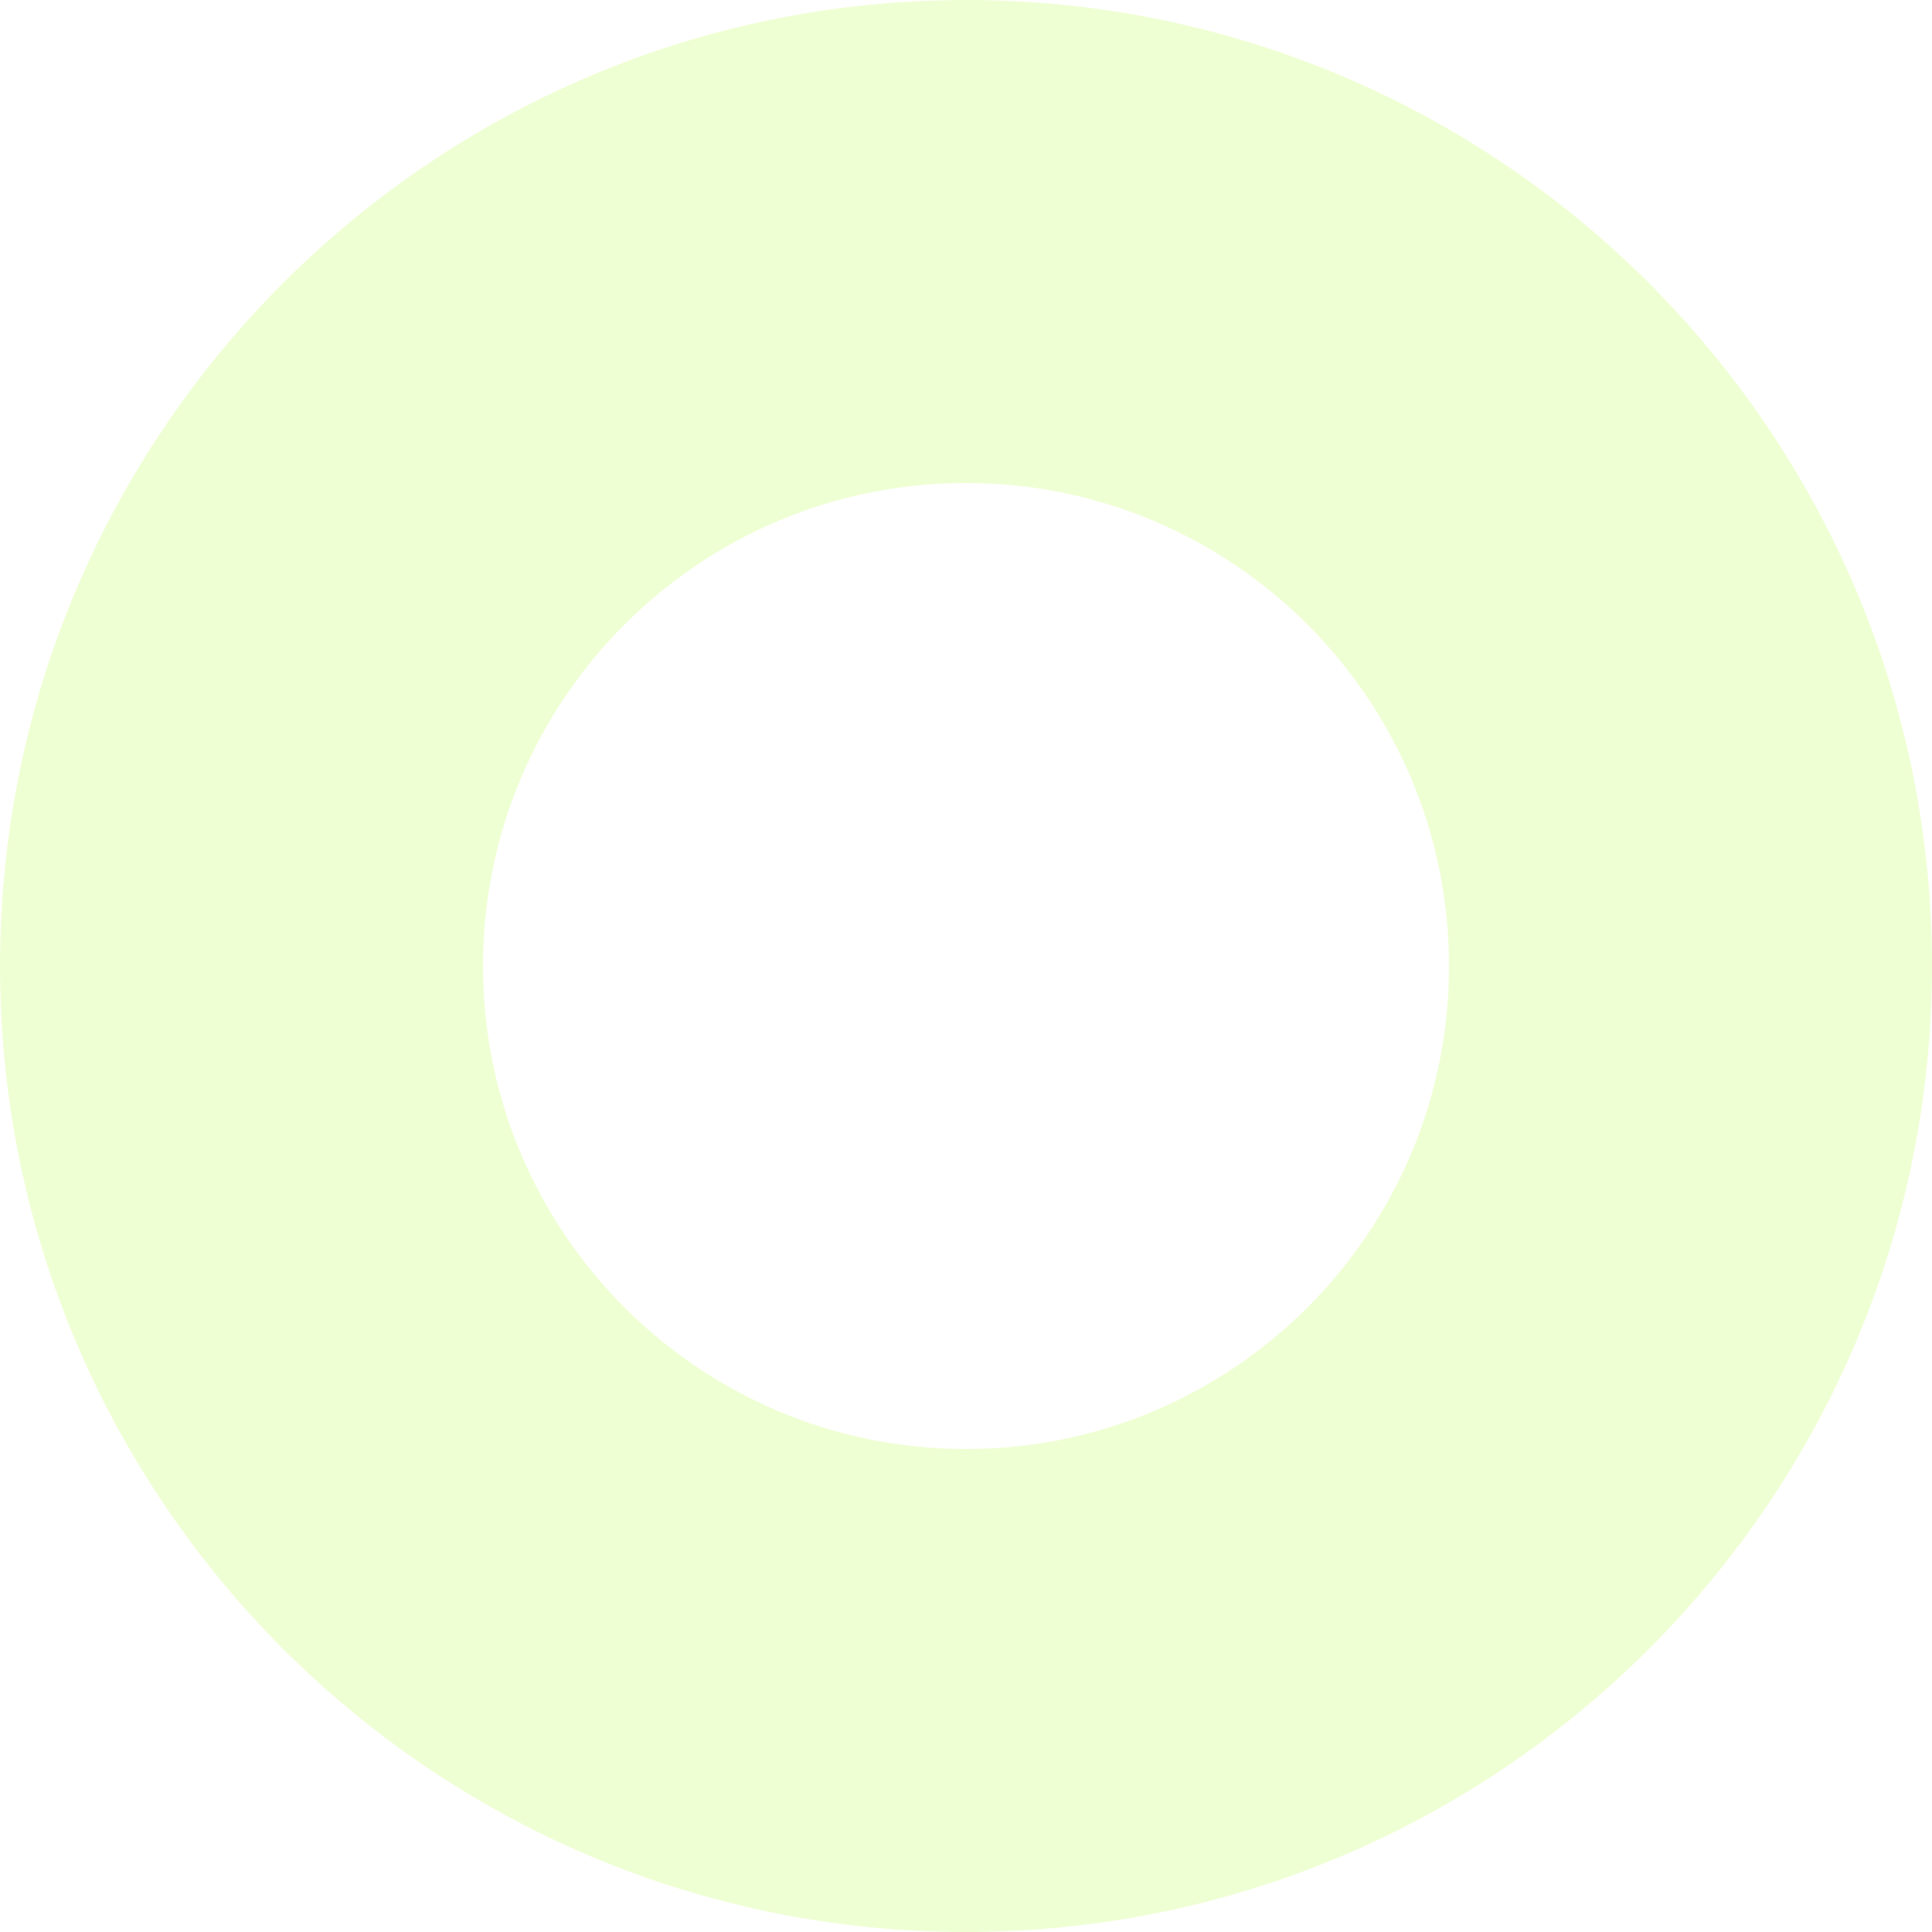
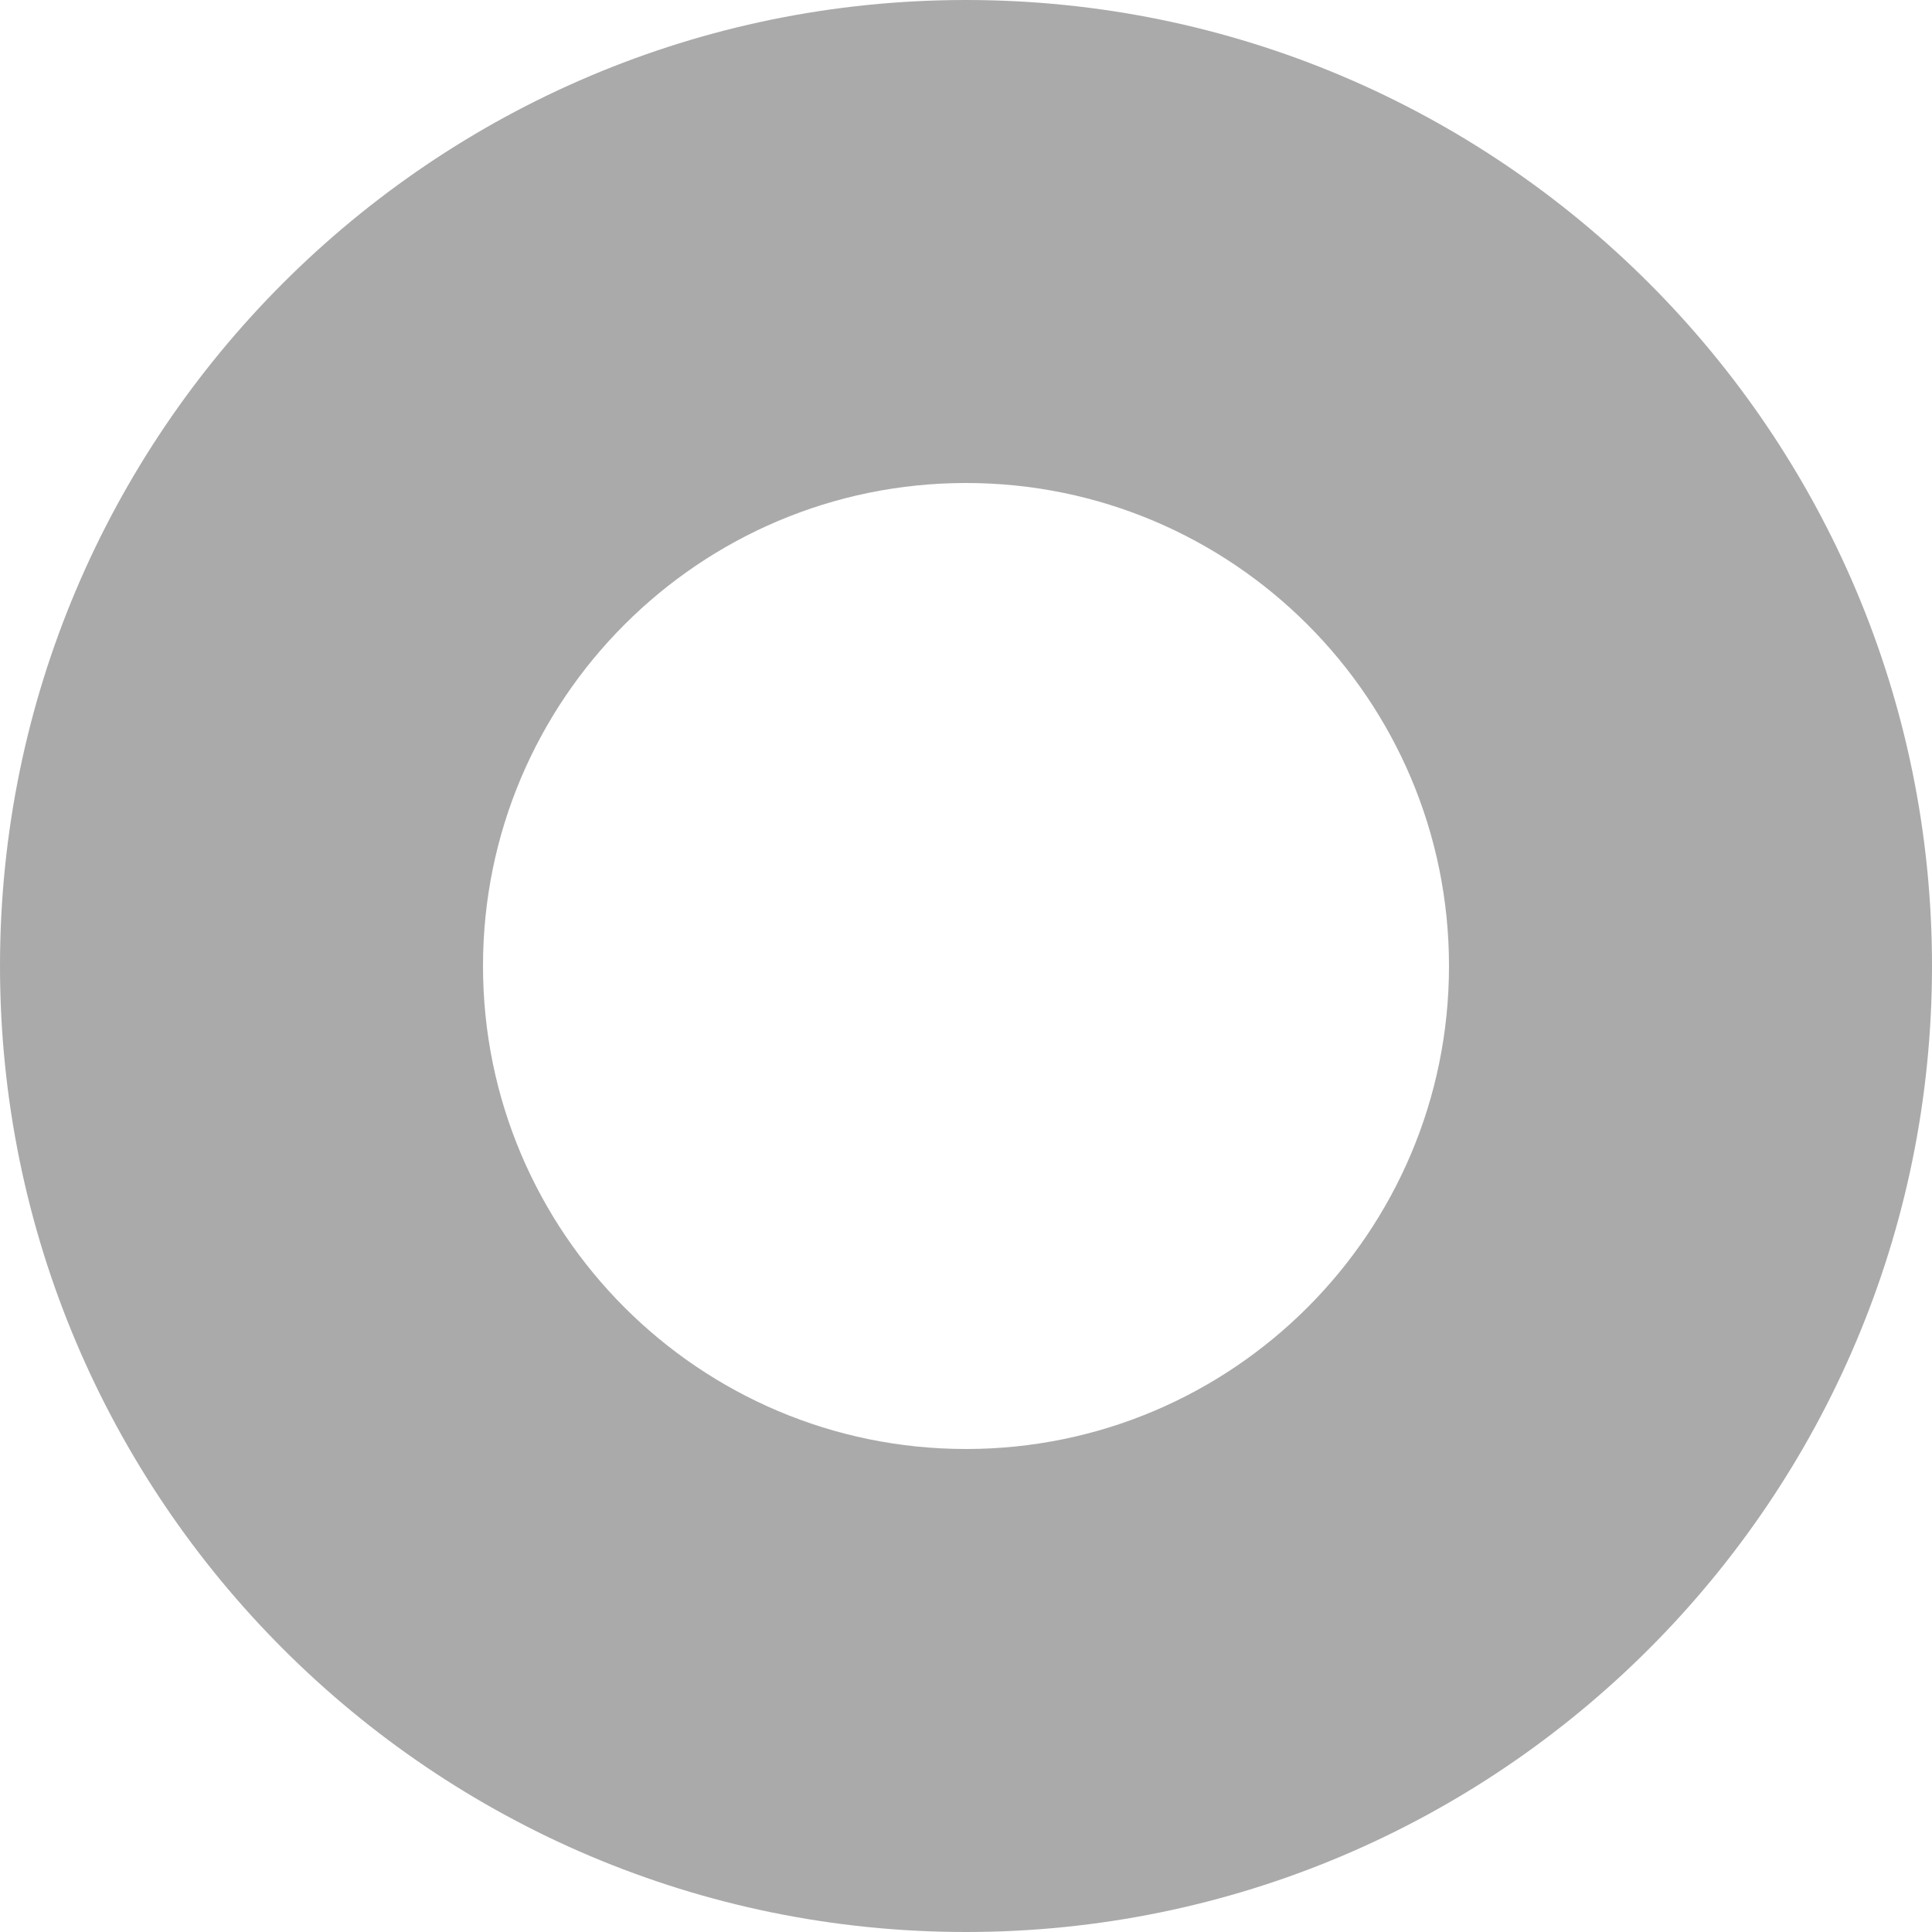
- <svg xmlns="http://www.w3.org/2000/svg" width="100%" height="100%" viewBox="0 0 3000 3000" version="1.1" xml:space="preserve" style="fill-rule:evenodd;clip-rule:evenodd;stroke-linejoin:round;stroke-miterlimit:2;">
-   <path d="M1500,0c827.873,0 1500,672.127 1500,1500c0,827.873 -672.127,1500 -1500,1500c-827.873,0 -1500,-672.127 -1500,-1500c0,-827.873 672.127,-1500 1500,-1500Zm0,750c413.936,0 750,336.064 750,750c0,413.936 -336.064,750 -750,750c-413.936,0 -750,-336.064 -750,-750c0,-413.936 336.064,-750 750,-750Z" style="fill:#efffd4;" />
+ <svg xmlns="http://www.w3.org/2000/svg" width="100%" height="100%" viewBox="0 0 1000 1000" version="1.1" xml:space="preserve" style="fill-rule:evenodd;clip-rule:evenodd;stroke-linejoin:round;stroke-miterlimit:2;">
+   <g transform="matrix(1.338488,0,0,1.338488,-73.88316,-187.2852)">
+     <path d="M428.755,139.923C634.926,139.923 802.311,307.308 802.311,513.479C802.311,719.65 634.926,887.035 428.755,887.035C222.584,887.035 55.199,719.65 55.199,513.479C55.199,307.308 222.584,139.923 428.755,139.923ZM428.755,326.701C531.84,326.701 615.533,410.393 615.533,513.479C615.533,616.564 531.84,700.257 428.755,700.257C325.669,700.257 241.977,616.564 241.977,513.479C241.977,410.393 325.669,326.701 428.755,326.701Z" style="fill:rgb(170,170,170);" />
+   </g>
</svg>
